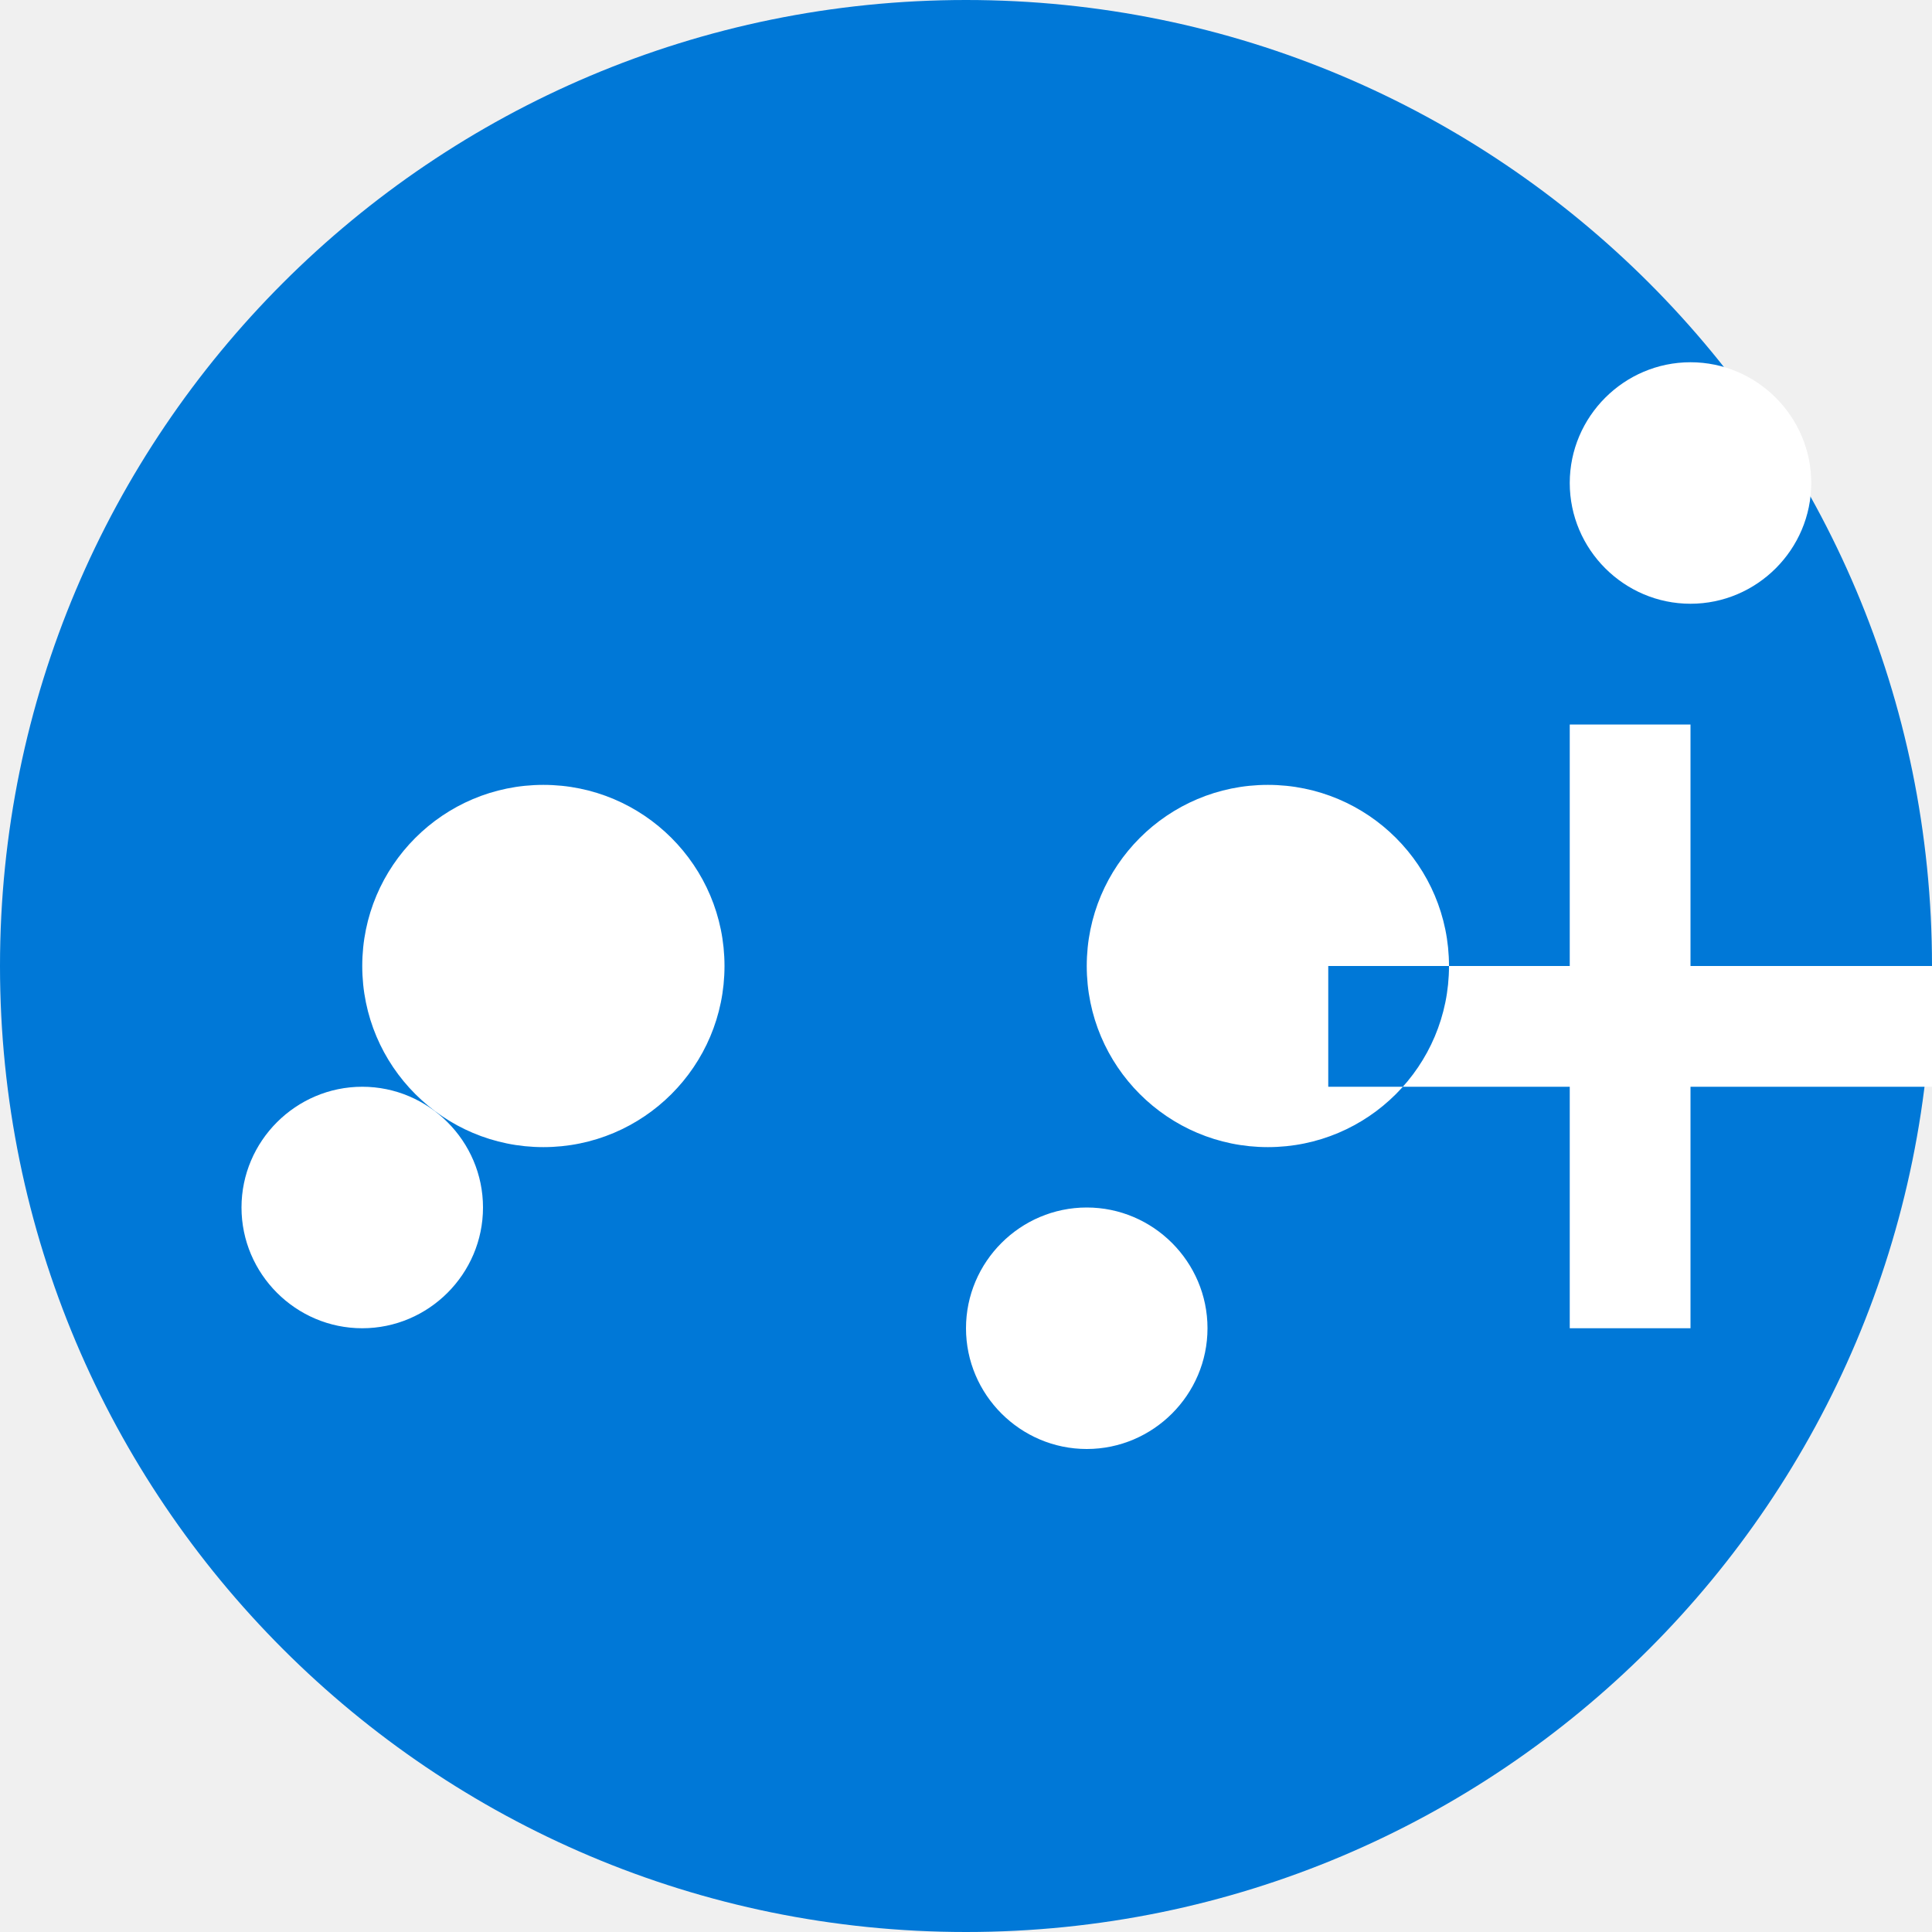
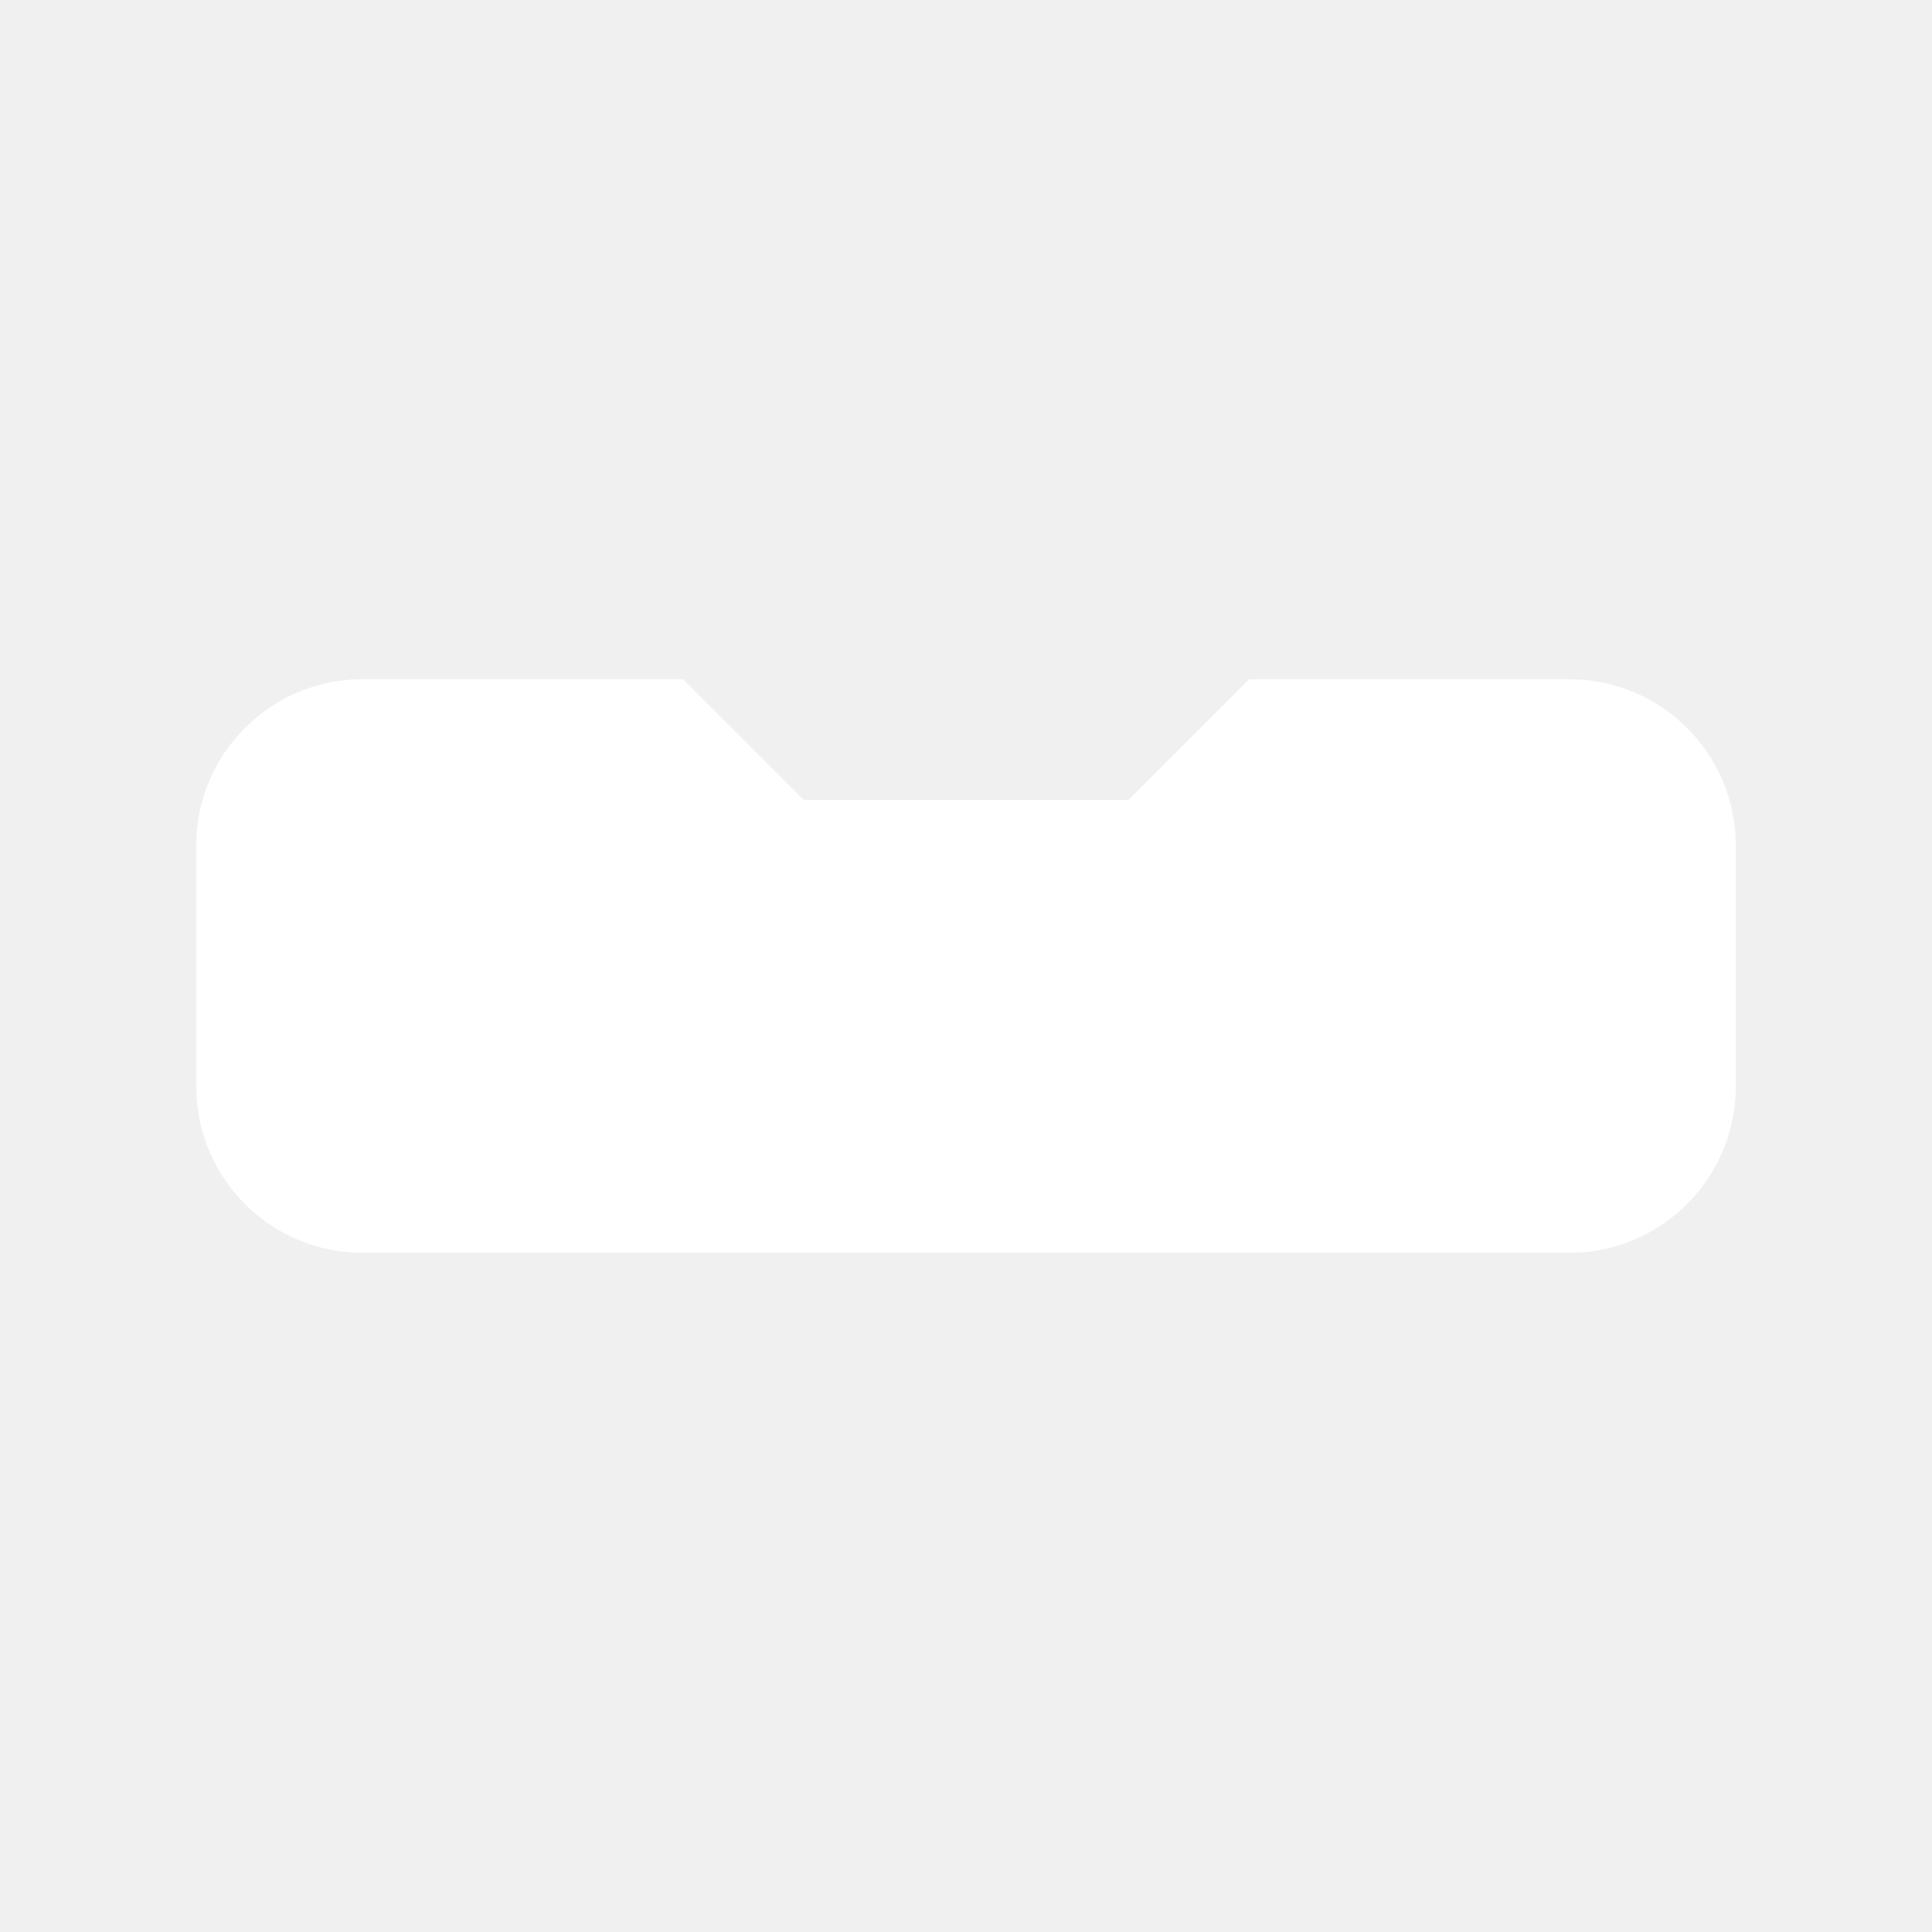
<svg xmlns="http://www.w3.org/2000/svg" width="32" height="32" version="1.1" viewBox="0 0 32 32">
-   <circle cx="16" cy="16" r="16" fill="#0078d7" />
-   <path fill="#ffffff" d="M28 12h-2v4h-4v2h4v4h2v-4h4v-2h-4v-4zM12 16a3 3 0 1 1-6 0 3 3 0 0 1 6 0zm12 0a3 3 0 1 1-6 0 3 3 0 0 1 6 0zm-6 8c1.1 0 2-.9 2-2s-.9-2-2-2-2 .9-2 2 .9 2 2 2zM6 22c1.1 0 2-.9 2-2s-.9-2-2-2-2 .9-2 2 .9 2 2 2zm22-12c1.1 0 2-.9 2-2s-.9-2-2-2-2 .9-2 2 .9 2 2 2z" />
+   <path fill="#ffffff" d="M6 12c-1.1 0-2 .9-2 2v4c0 1.1.9 2 2 2h20c1.1 0 2-.9 2-2v-4c0-1.1-.9-2-2-2h-5l-2 2h-6l-2-2H6z" />
+   <path fill="none" stroke="#ffffff" stroke-width="1" d="M9 14h2v2h2v2h-2v2H9v-2H7v-2h2v-2z" />
+   <circle fill="none" stroke="#ffffff" cx="21" cy="16" r="1.5" />
+   <circle fill="none" stroke="#ffffff" cx="24" cy="16" r="1.5" />
+   <circle fill="none" stroke="#ffffff" cx="22.5" cy="14" r="1.5" />
+   <circle fill="none" stroke="#ffffff" cx="22.5" cy="18" r="1.5" />
+   <path fill="none" stroke="#ffffff" stroke-width="1.5" d="M6 12c-1.1 0-2 .9-2 2v4c0 1.1.9 2 2 2h20c1.1 0 2-.9 2-2v-4c0-1.1-.9-2-2-2h-5l-2 2h-6l-2-2H6z" />
</svg>
